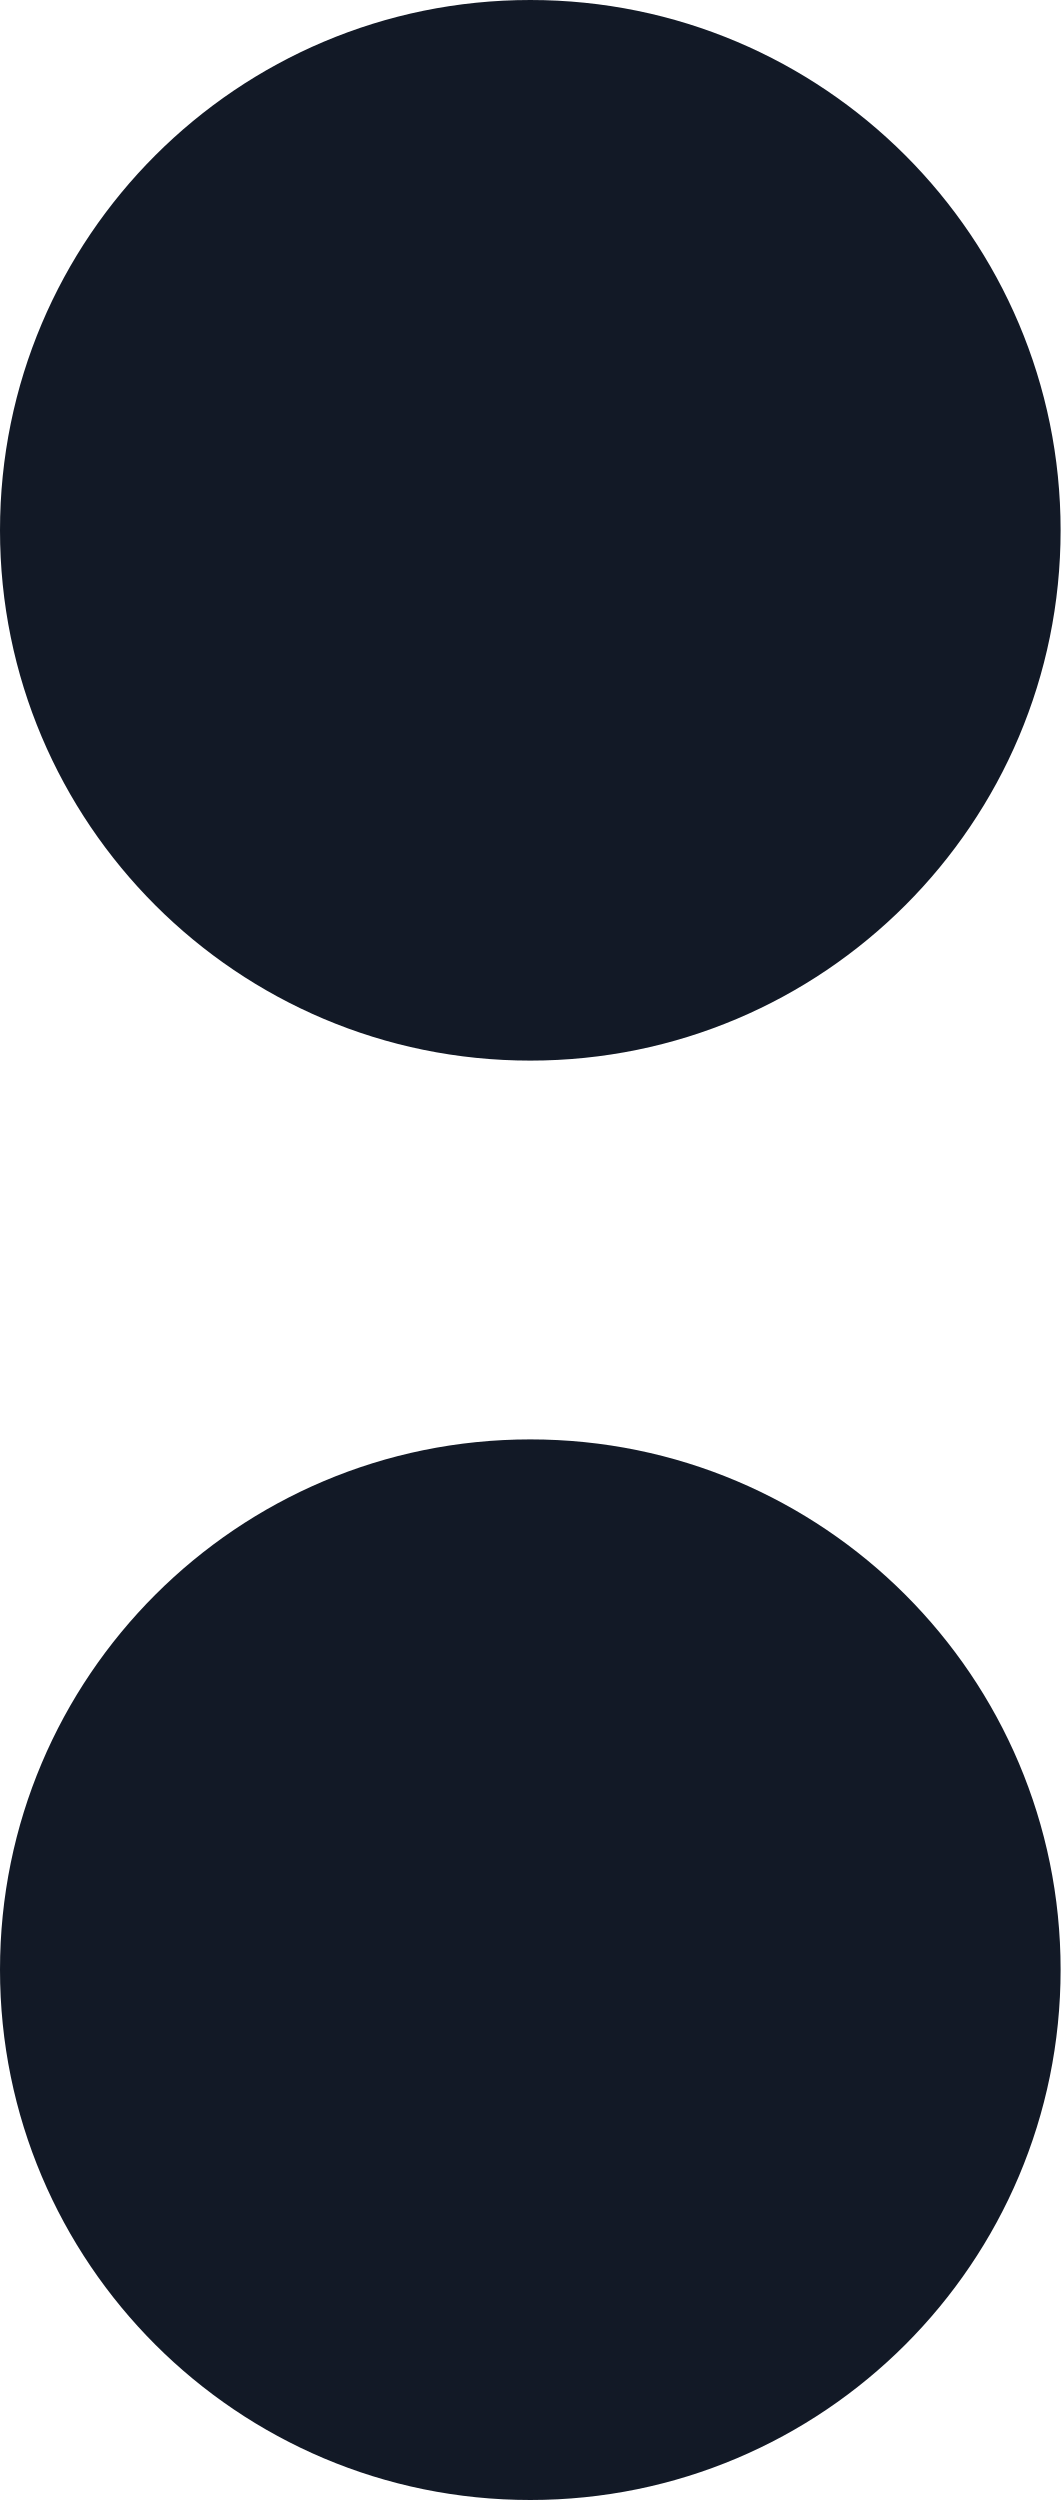
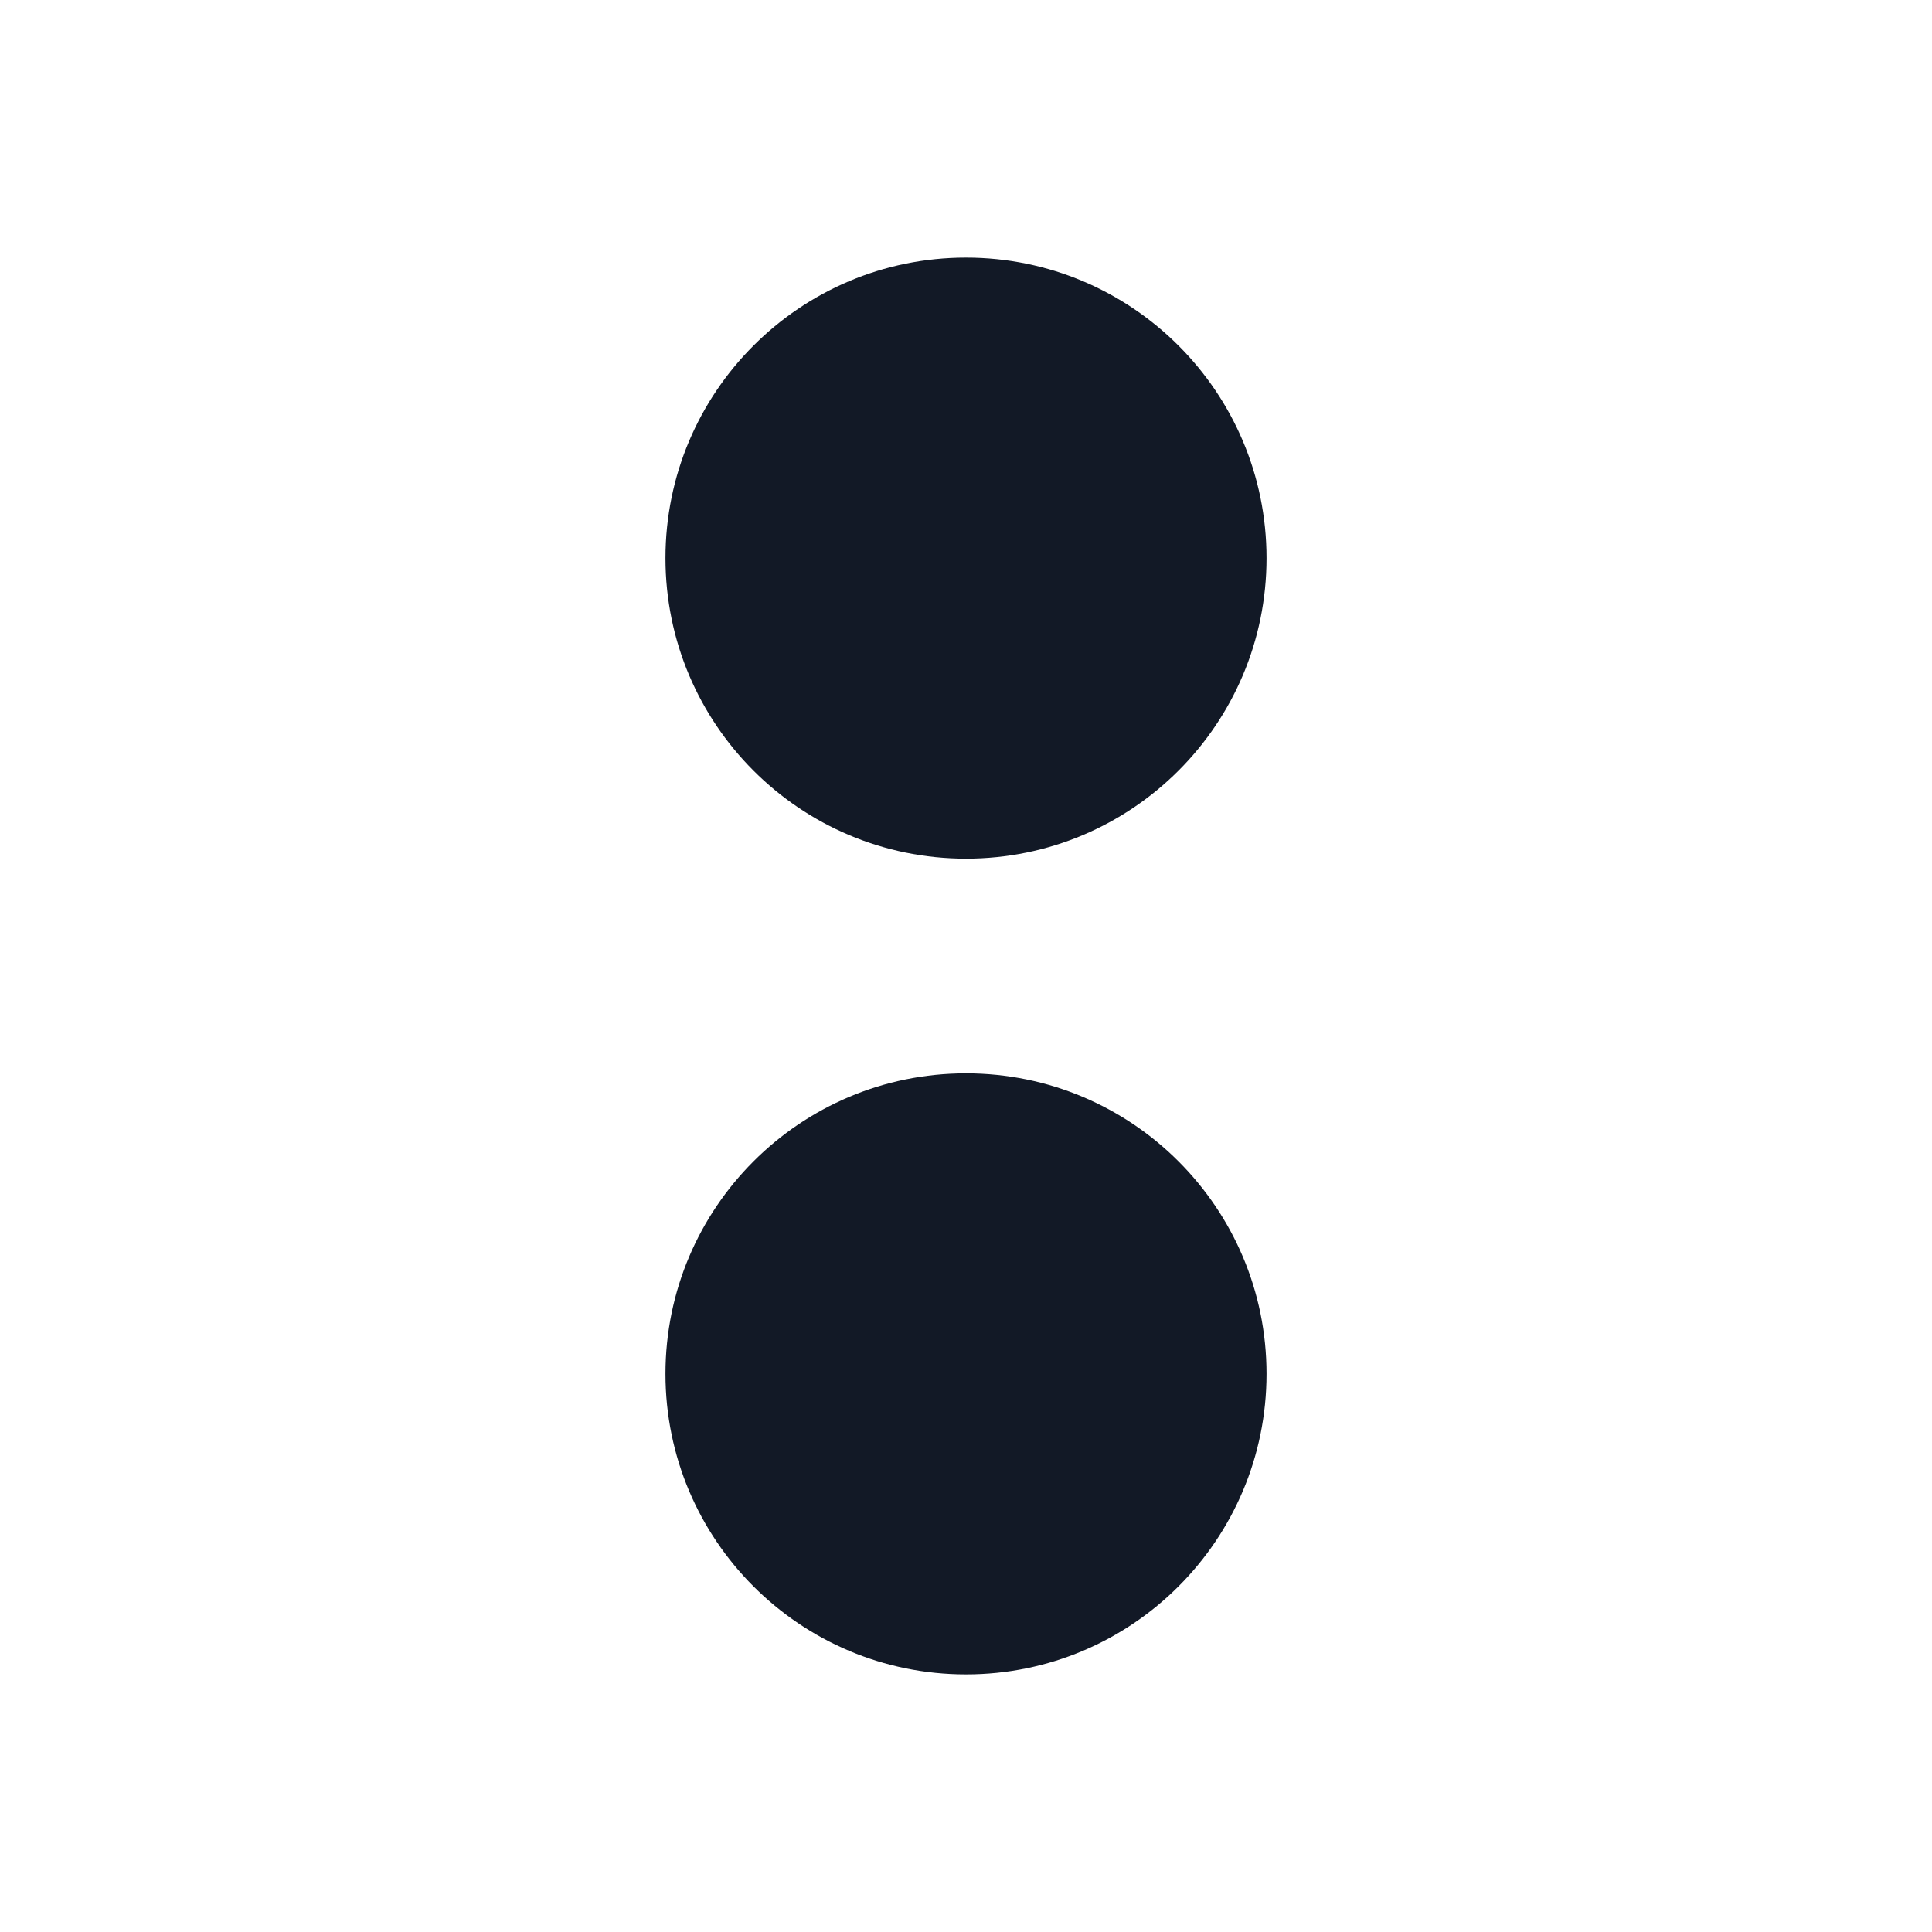
- <svg xmlns="http://www.w3.org/2000/svg" viewBox="0 0 14 33">
+ <svg xmlns="http://www.w3.org/2000/svg" viewBox="0 0 45 45">
  <defs>
-     <style>.cls-1{fill:#121926;}</style>
+     <style>.cls-1{fill:#121926;}.cls-2{fill:none;}</style>
  </defs>
  <g id="レイヤー_2" data-name="レイヤー 2">
    <g id="UI">
-       <circle class="cls-1" cx="7" cy="7" r="7" />
-       <circle class="cls-1" cx="7" cy="26" r="7" />
+       <circle class="cls-1" cx="22.5" cy="13" r="7" />
+       <circle class="cls-1" cx="22.5" cy="32" r="7" />
+       <rect class="cls-2" width="45" height="45" />
    </g>
  </g>
</svg>
